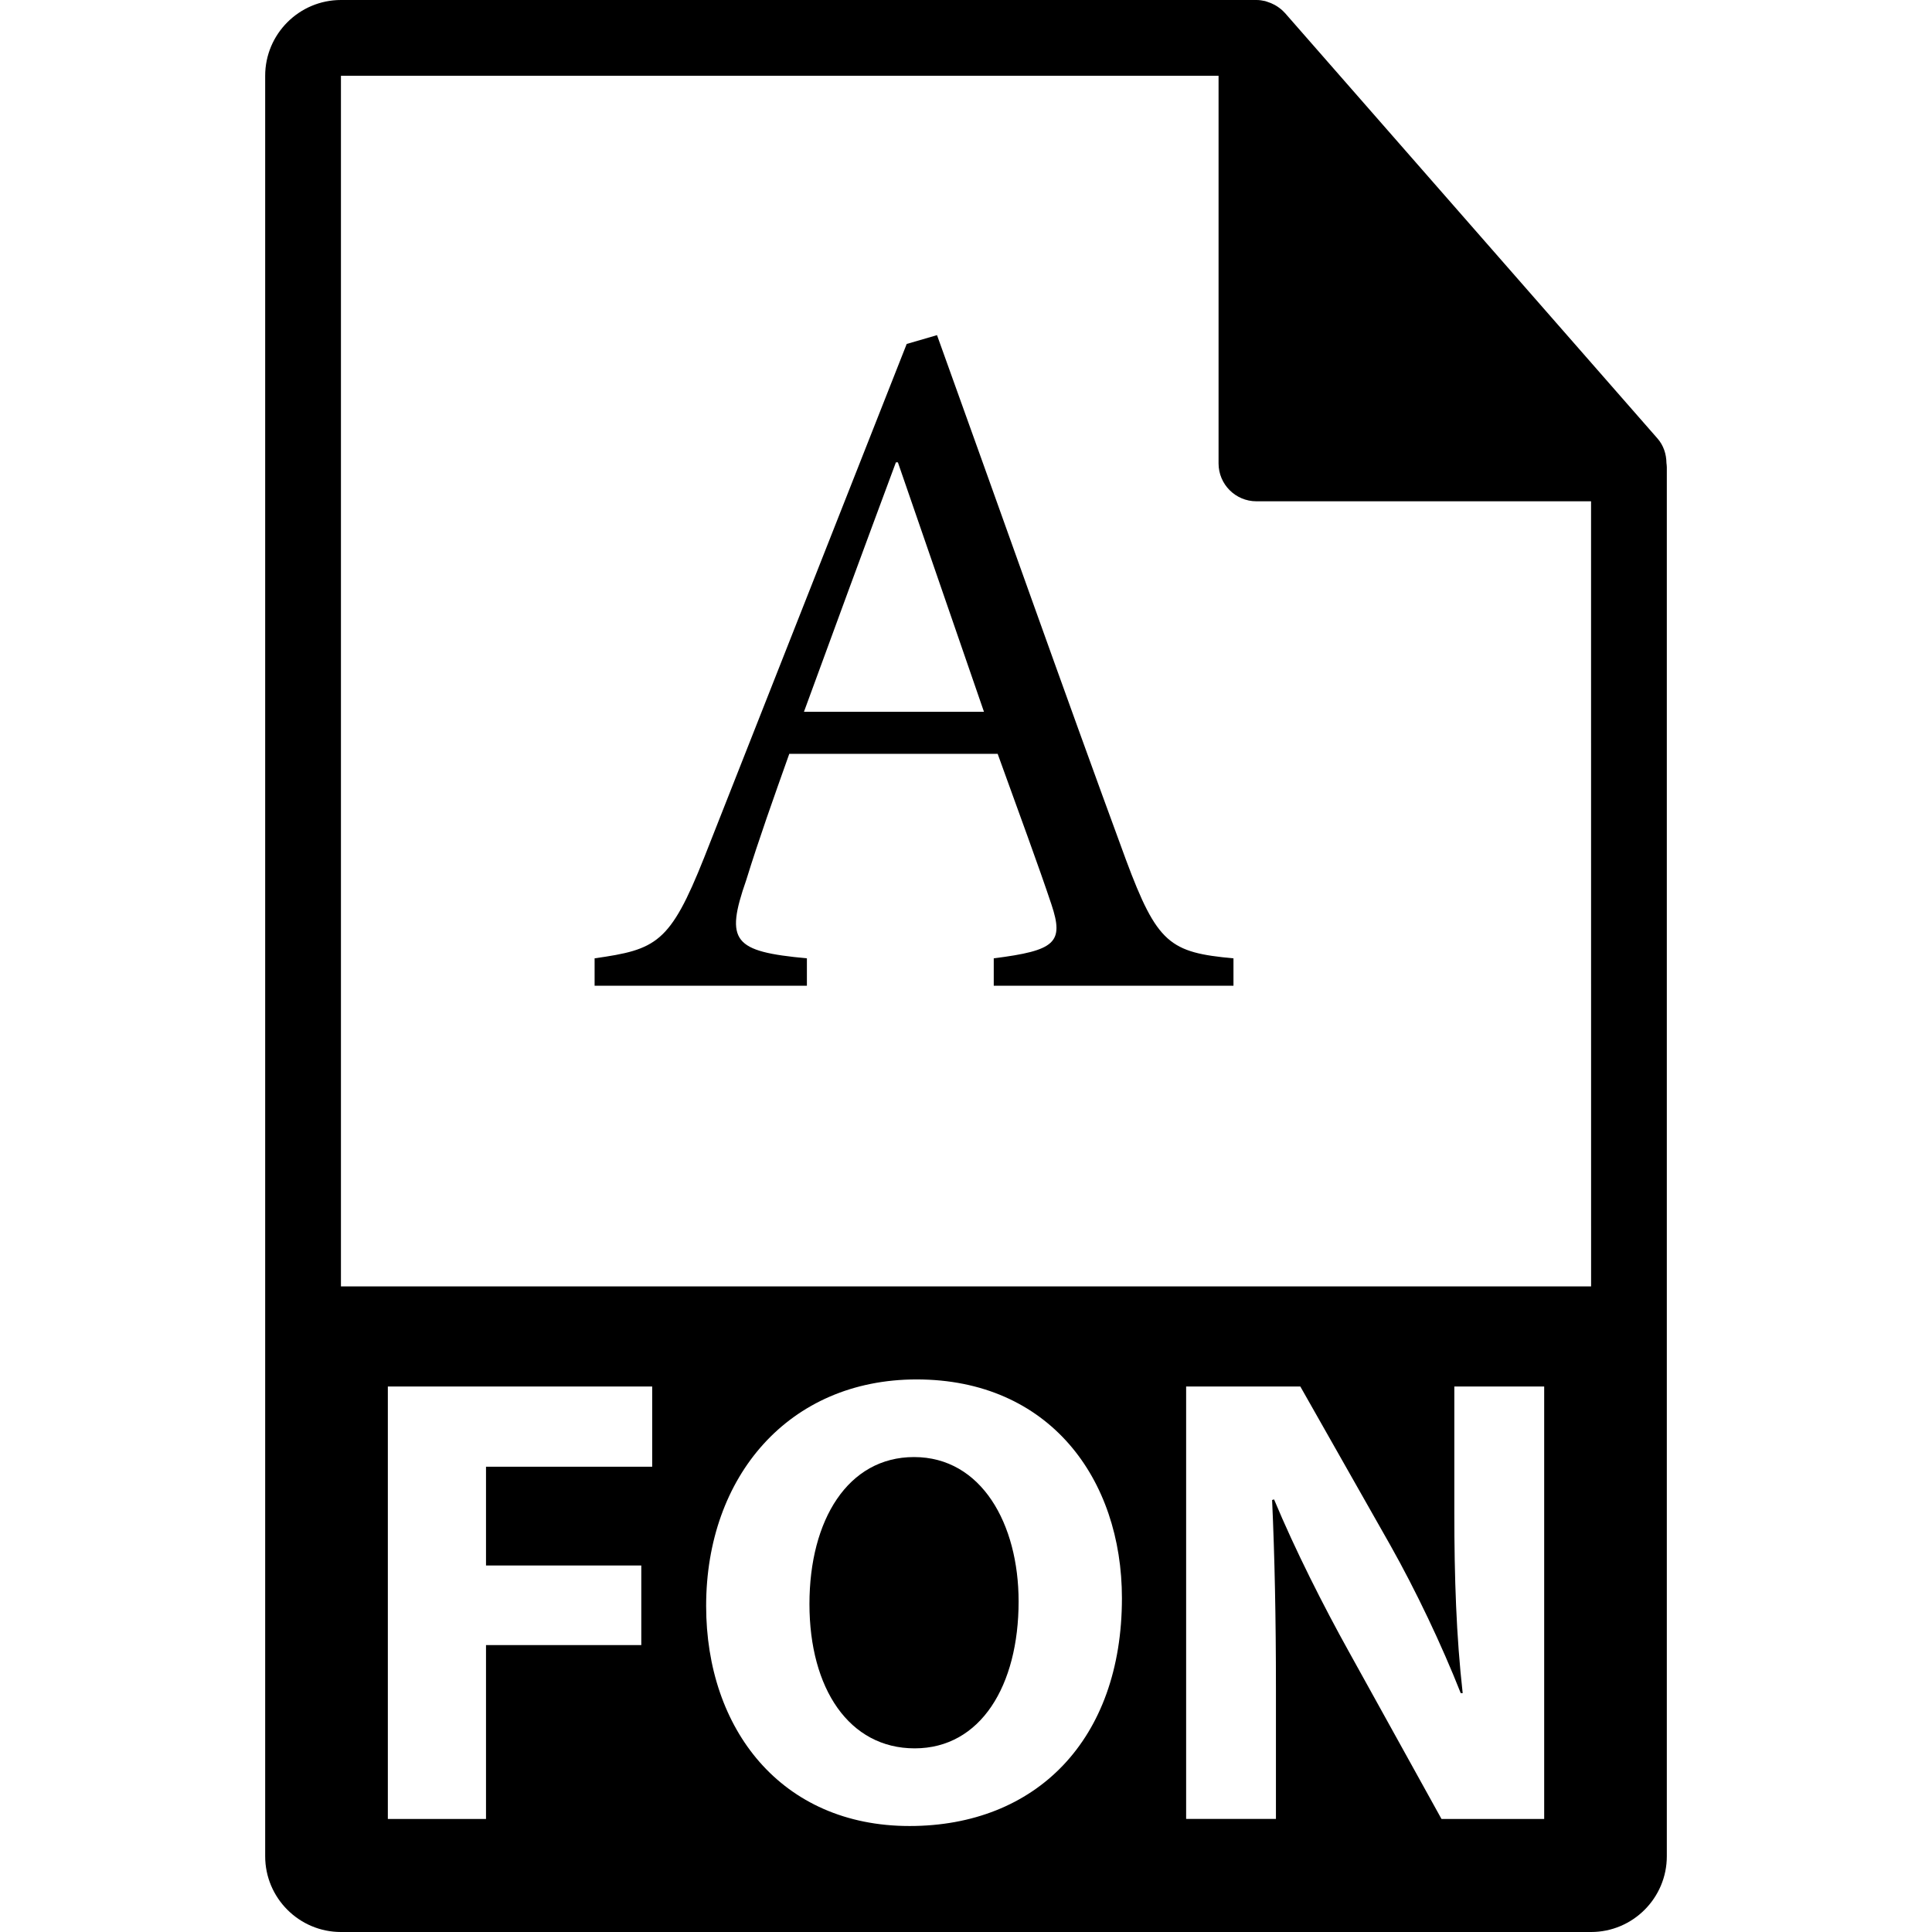
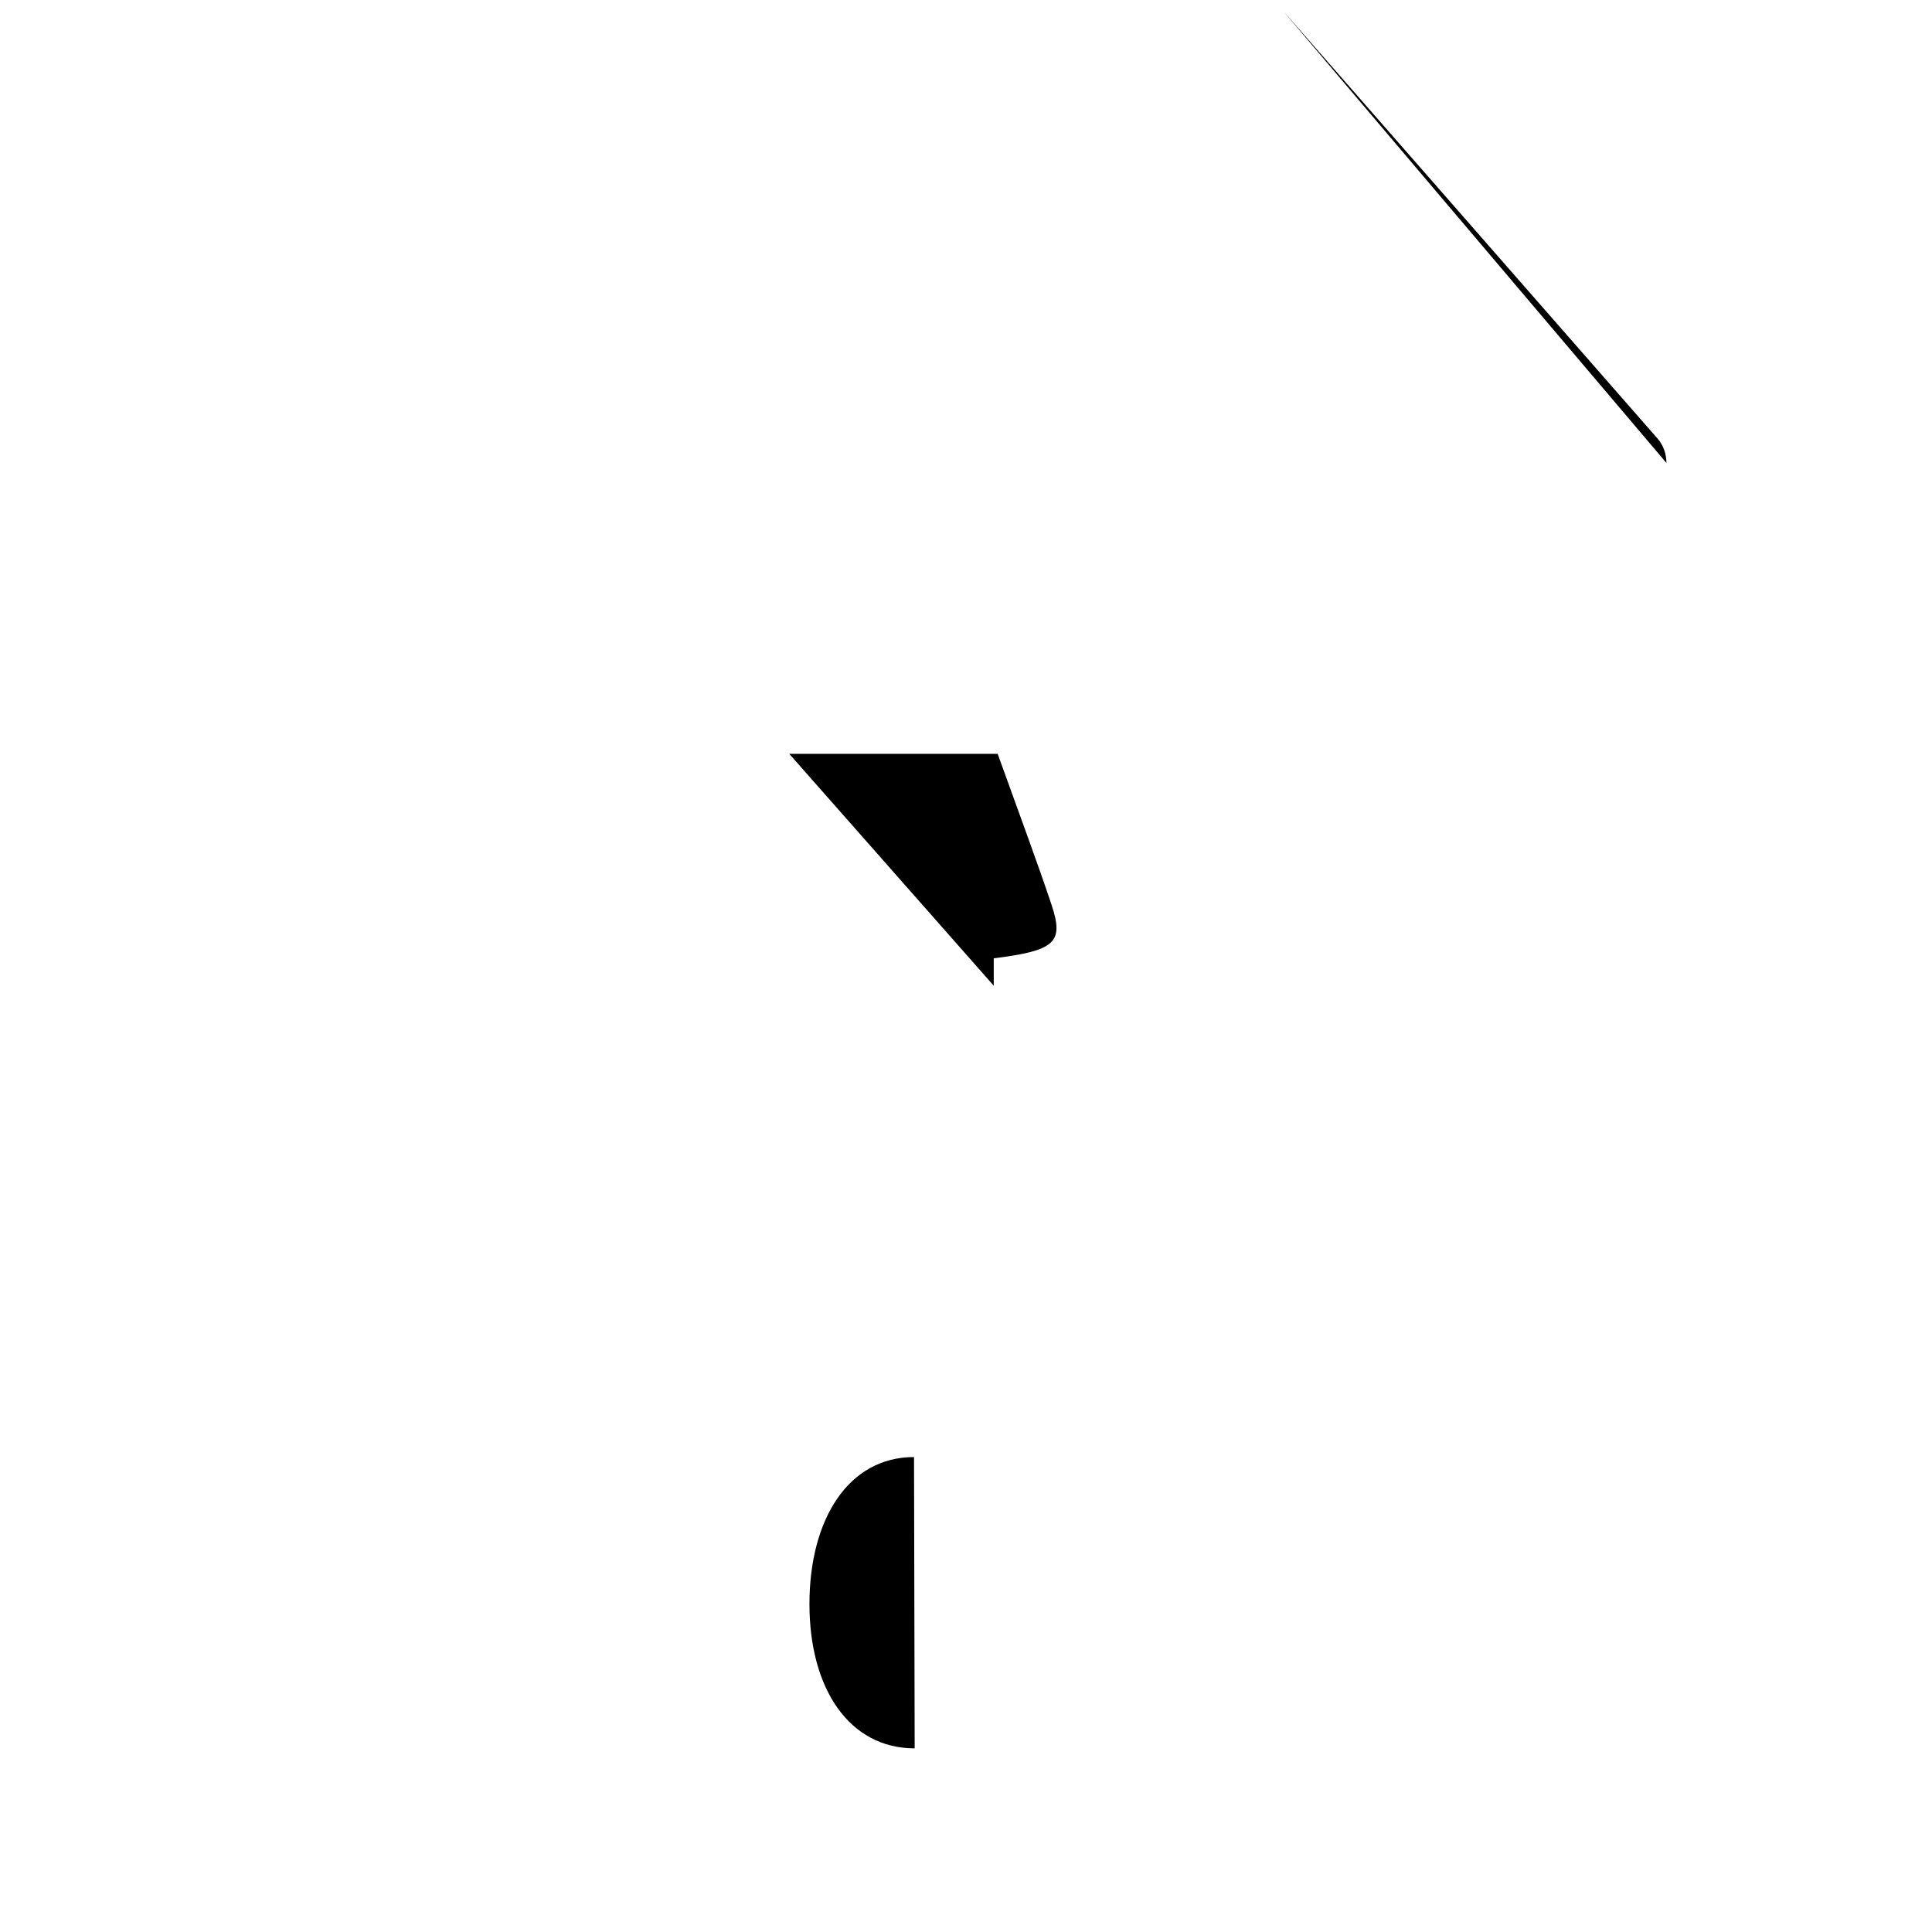
- <svg xmlns="http://www.w3.org/2000/svg" version="1.1" id="Capa_1" x="0px" y="0px" width="550.801px" height="550.801px" viewBox="0 0 550.801 550.801" style="enable-background:new 0 0 550.801 550.801;" xml:space="preserve">
+ <svg xmlns="http://www.w3.org/2000/svg" version="1.1" x="0px" y="0px" viewBox="0 0 550.801 550.801" style="enable-background:new 0 0 550.801 550.801;">
  <g>
    <g>
      <g>
-         <path d="M475.095,131.992c-0.031-2.526-0.828-5.021-2.562-6.993L366.325,3.694c-0.021-0.031-0.053-0.045-0.085-0.076     c-0.633-0.707-1.36-1.29-2.141-1.804c-0.232-0.15-0.464-0.285-0.707-0.422c-0.686-0.366-1.392-0.67-2.13-0.892     c-0.2-0.058-0.38-0.14-0.58-0.192C359.87,0.119,359.048,0,358.204,0H97.2c-11.907,0-21.6,9.693-21.6,21.601v507.6     c0,11.913,9.692,21.601,21.6,21.601h356.4c11.918,0,21.6-9.688,21.6-21.601V133.202     C475.2,132.796,475.137,132.398,475.095,131.992z M185.934,418.152h-47.376v28.16h44.271v22.687h-44.271v49.575h-27.986V395.281     h75.362V418.152z M259.303,520.584c-36.584,0-57.987-27.623-57.987-62.744c0-36.956,23.599-64.573,60.001-64.573     c37.866,0,58.538,28.355,58.538,62.38C319.845,496.067,295.334,520.584,259.303,520.584z M440.227,518.569h-29.268     l-26.335-47.566c-7.319-13.163-15.367-29.083-21.399-43.532l-0.554,0.174c0.732,16.29,1.091,33.66,1.091,53.778v37.141h-25.603     V395.281h32.554l25.618,45.178c7.314,12.983,14.628,28.35,20.118,42.251h0.554c-1.83-16.279-2.384-32.922-2.384-51.4v-36.033     h25.618v123.293H440.227z M97.2,366.752V21.601h250.204v110.515c0,5.961,4.83,10.8,10.8,10.8h95.396l0.011,223.836H97.2z" />
-         <path d="M260.582,415.399c-18.839,0-29.813,17.93-29.813,41.893c0,24.146,11.341,41.153,29.998,41.153     c18.839,0,29.632-17.919,29.632-41.887C290.398,434.426,279.791,415.399,260.582,415.399z" />
+         <path d="M475.095,131.992c-0.031-2.526-0.828-5.021-2.562-6.993L366.325,3.694c-0.021-0.031-0.053-0.045-0.085-0.076,c-0.633-0.707-1.36-1.29-2.141-1.804c-0.232-0.15-0.464-0.285-0.707-0.422c-0.686-0.366-1.392-0.67-2.13-0.892,c-0.2-0.058-0.38-0.14-0.58-0.192C359.87,0.119,359.048,0,358.204,0H97.2c-11.907,0-21.6,9.693-21.6,21.601v507.6,c0,11.913,9.692,21.601,21.6,21.601h356.4c11.918,0,21.6-9.688,21.6-21.601V133.202,C475.2,132.796,475.137,132.398,475.095,131.992z M185.934,418.152h-47.376v28.16h44.271v22.687h-44.271v49.575h-27.986V395.281,h75.362V418.152z M259.303,520.584c-36.584,0-57.987-27.623-57.987-62.744c0-36.956,23.599-64.573,60.001-64.573,c37.866,0,58.538,28.355,58.538,62.38C319.845,496.067,295.334,520.584,259.303,520.584z M440.227,518.569h-29.268,l-26.335-47.566c-7.319-13.163-15.367-29.083-21.399-43.532l-0.554,0.174c0.732,16.29,1.091,33.66,1.091,53.778v37.141h-25.603,V395.281h32.554l25.618,45.178c7.314,12.983,14.628,28.35,20.118,42.251h0.554c-1.83-16.279-2.384-32.922-2.384-51.4v-36.033,h25.618v123.293H440.227z M97.2,366.752V21.601h250.204v110.515c0,5.961,4.83,10.8,10.8,10.8h95.396l0.011,223.836H97.2z" />
+         <path d="M260.582,415.399c-18.839,0-29.813,17.93-29.813,41.893c0,24.146,11.341,41.153,29.998,41.153,c18.839,0,29.632-17.919,29.632-41.887C290.398,434.426,279.791,415.399,260.582,415.399z" />
      </g>
      <g>
-         <path d="M283.311,281.021v-7.807c17.571-2.231,20.081-4.462,16.453-15.344c-3.623-10.879-9.197-25.939-15.335-42.952h-59.411     c-4.461,12.551-8.646,24.264-12.269,35.981c-6.135,17.571-3.623,20.364,17.292,22.315v7.807h-60.523v-7.807     c17.571-2.513,21.476-4.18,31.237-28.73L258.494,98.06l8.643-2.513c17.297,47.976,35.98,100.966,53.837,149.5     c8.923,23.989,12.545,26.499,30.681,28.173v7.802H283.311z M255.981,131.805h-0.562c-8.925,23.981-17.851,48.252-26.217,71.123     h51.321L255.981,131.805z" />
+         <path d="M283.311,281.021v-7.807c17.571-2.231,20.081-4.462,16.453-15.344c-3.623-10.879-9.197-25.939-15.335-42.952h-59.411,c-4.461,12.551-8.646,24.264-12.269,35.981c-6.135,17.571-3.623,20.364,17.292,22.315v7.807h-60.523v-7.807,c17.571-2.513,21.476-4.18,31.237-28.73L258.494,98.06l8.643-2.513c17.297,47.976,35.98,100.966,53.837,149.5,c8.923,23.989,12.545,26.499,30.681,28.173v7.802H283.311z M255.981,131.805h-0.562c-8.925,23.981-17.851,48.252-26.217,71.123,h51.321L255.981,131.805z" />
      </g>
    </g>
  </g>
</svg>
